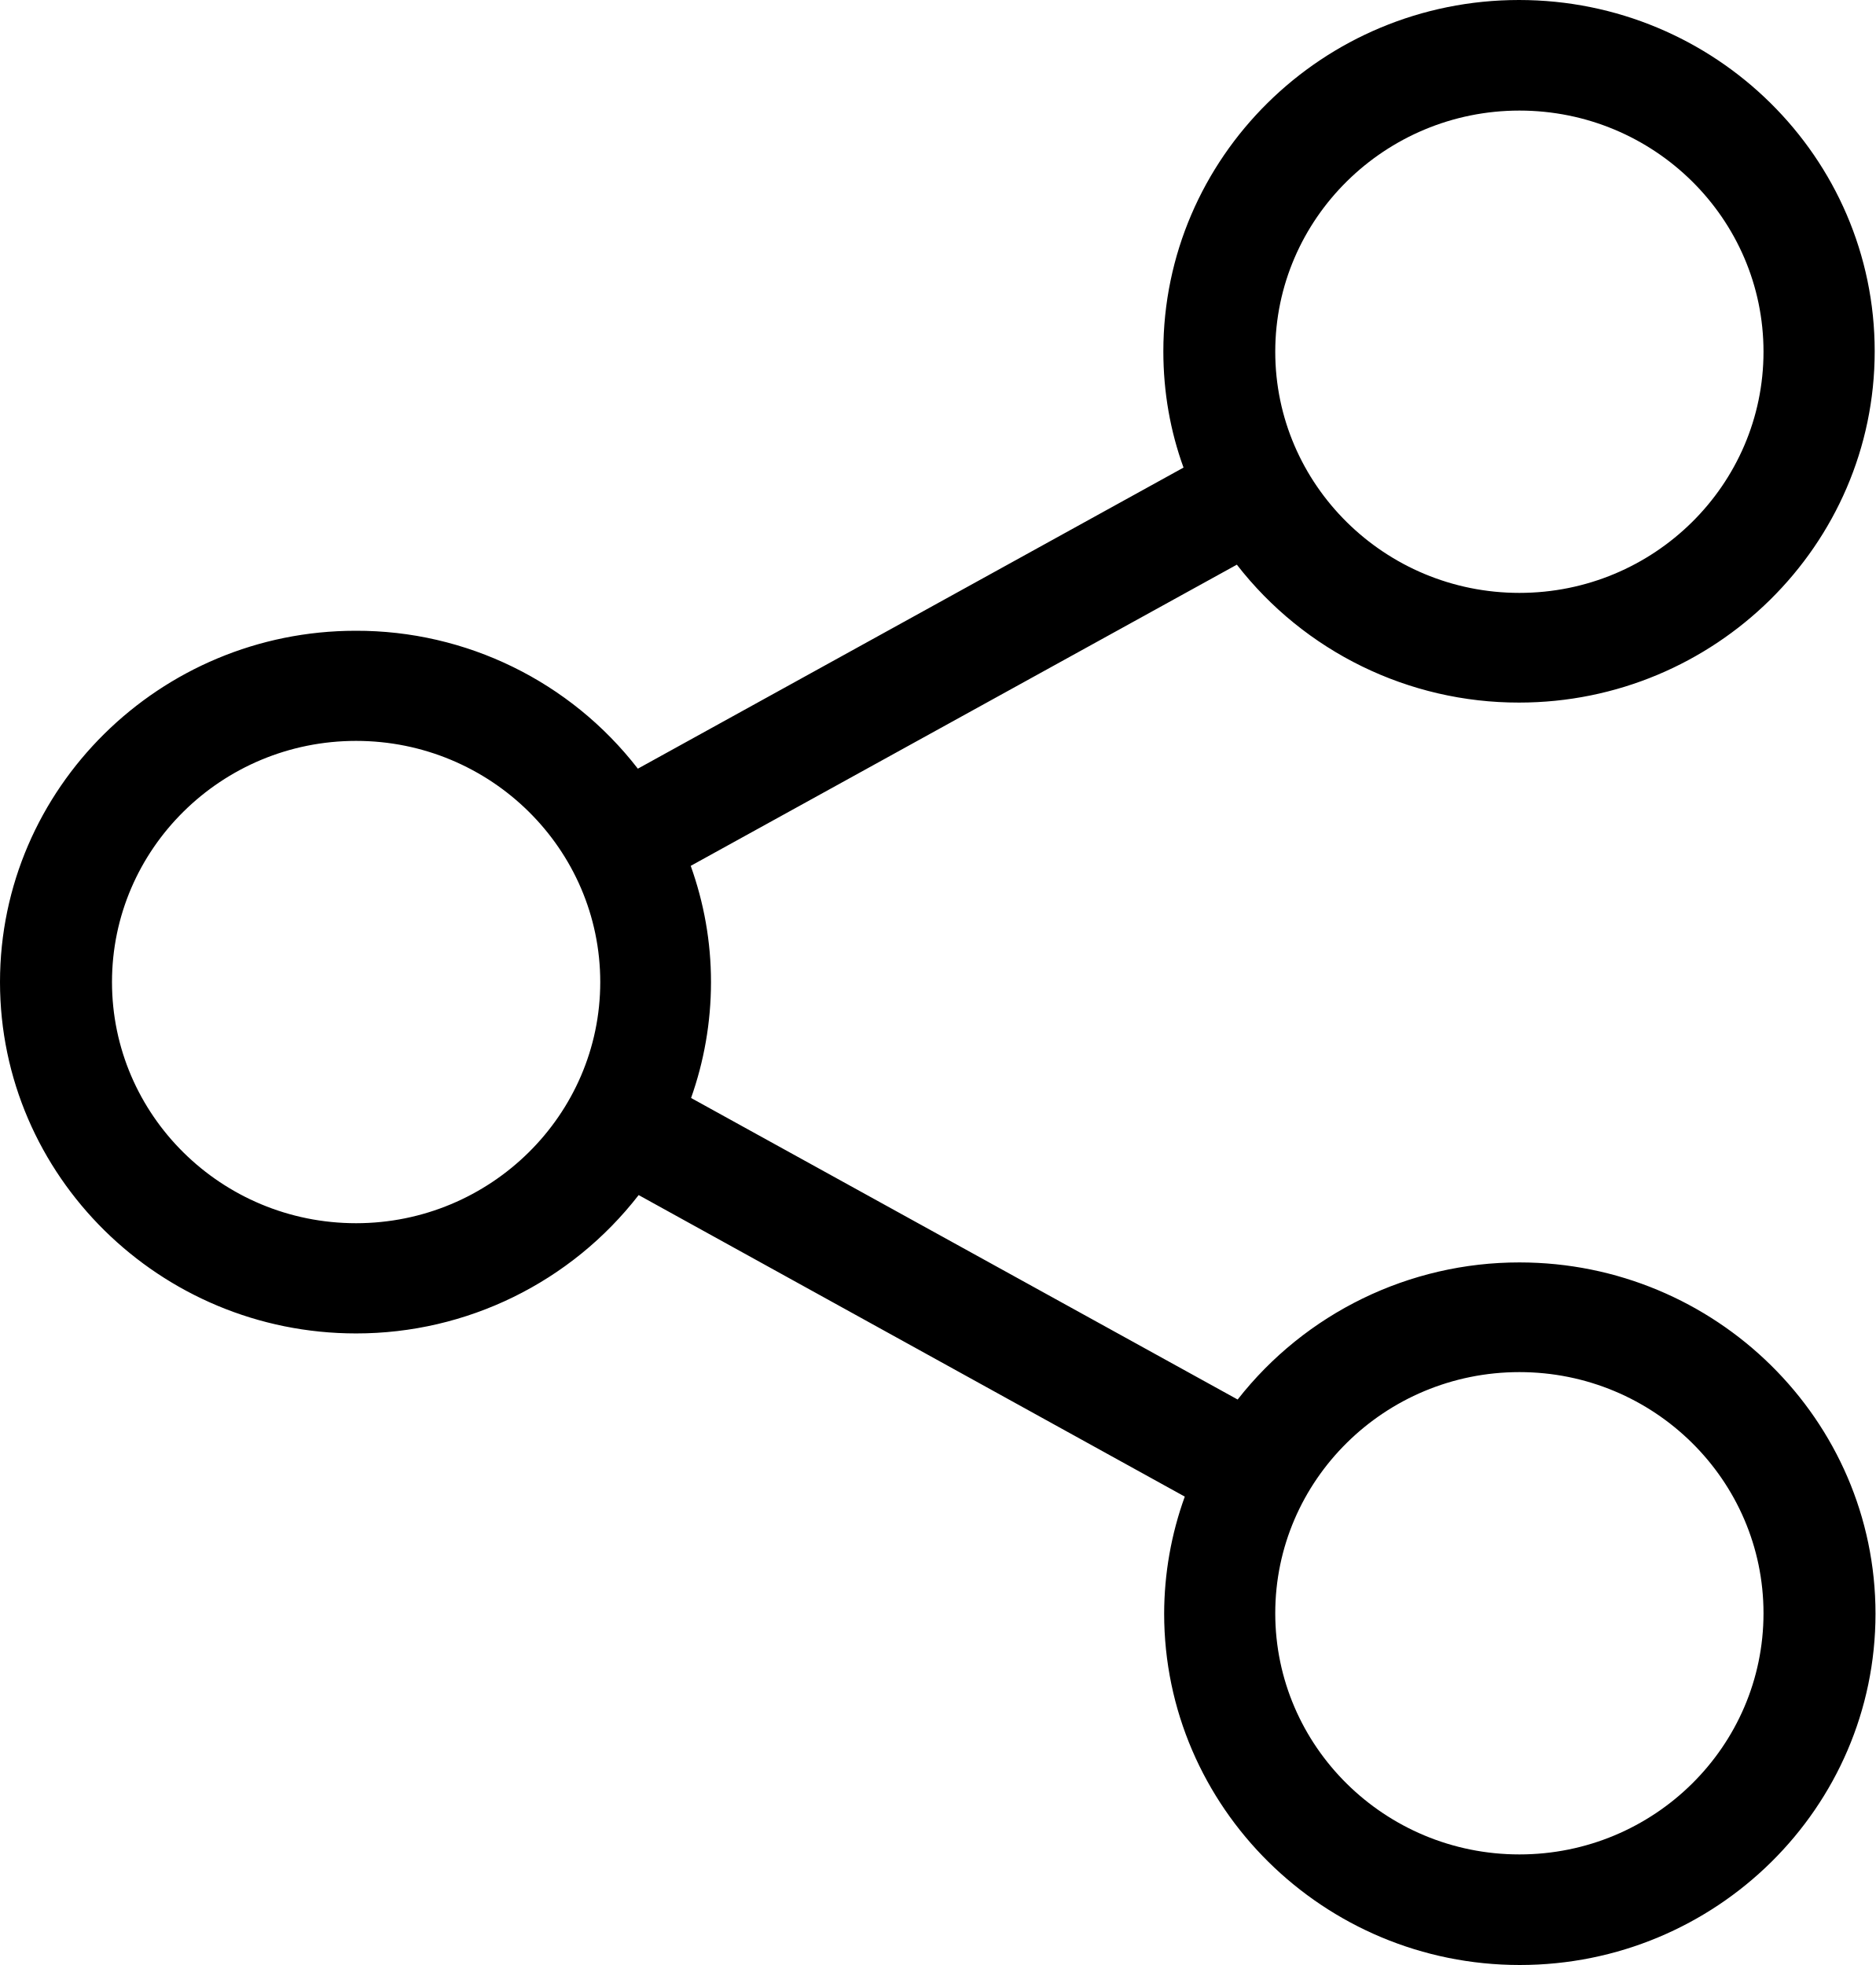
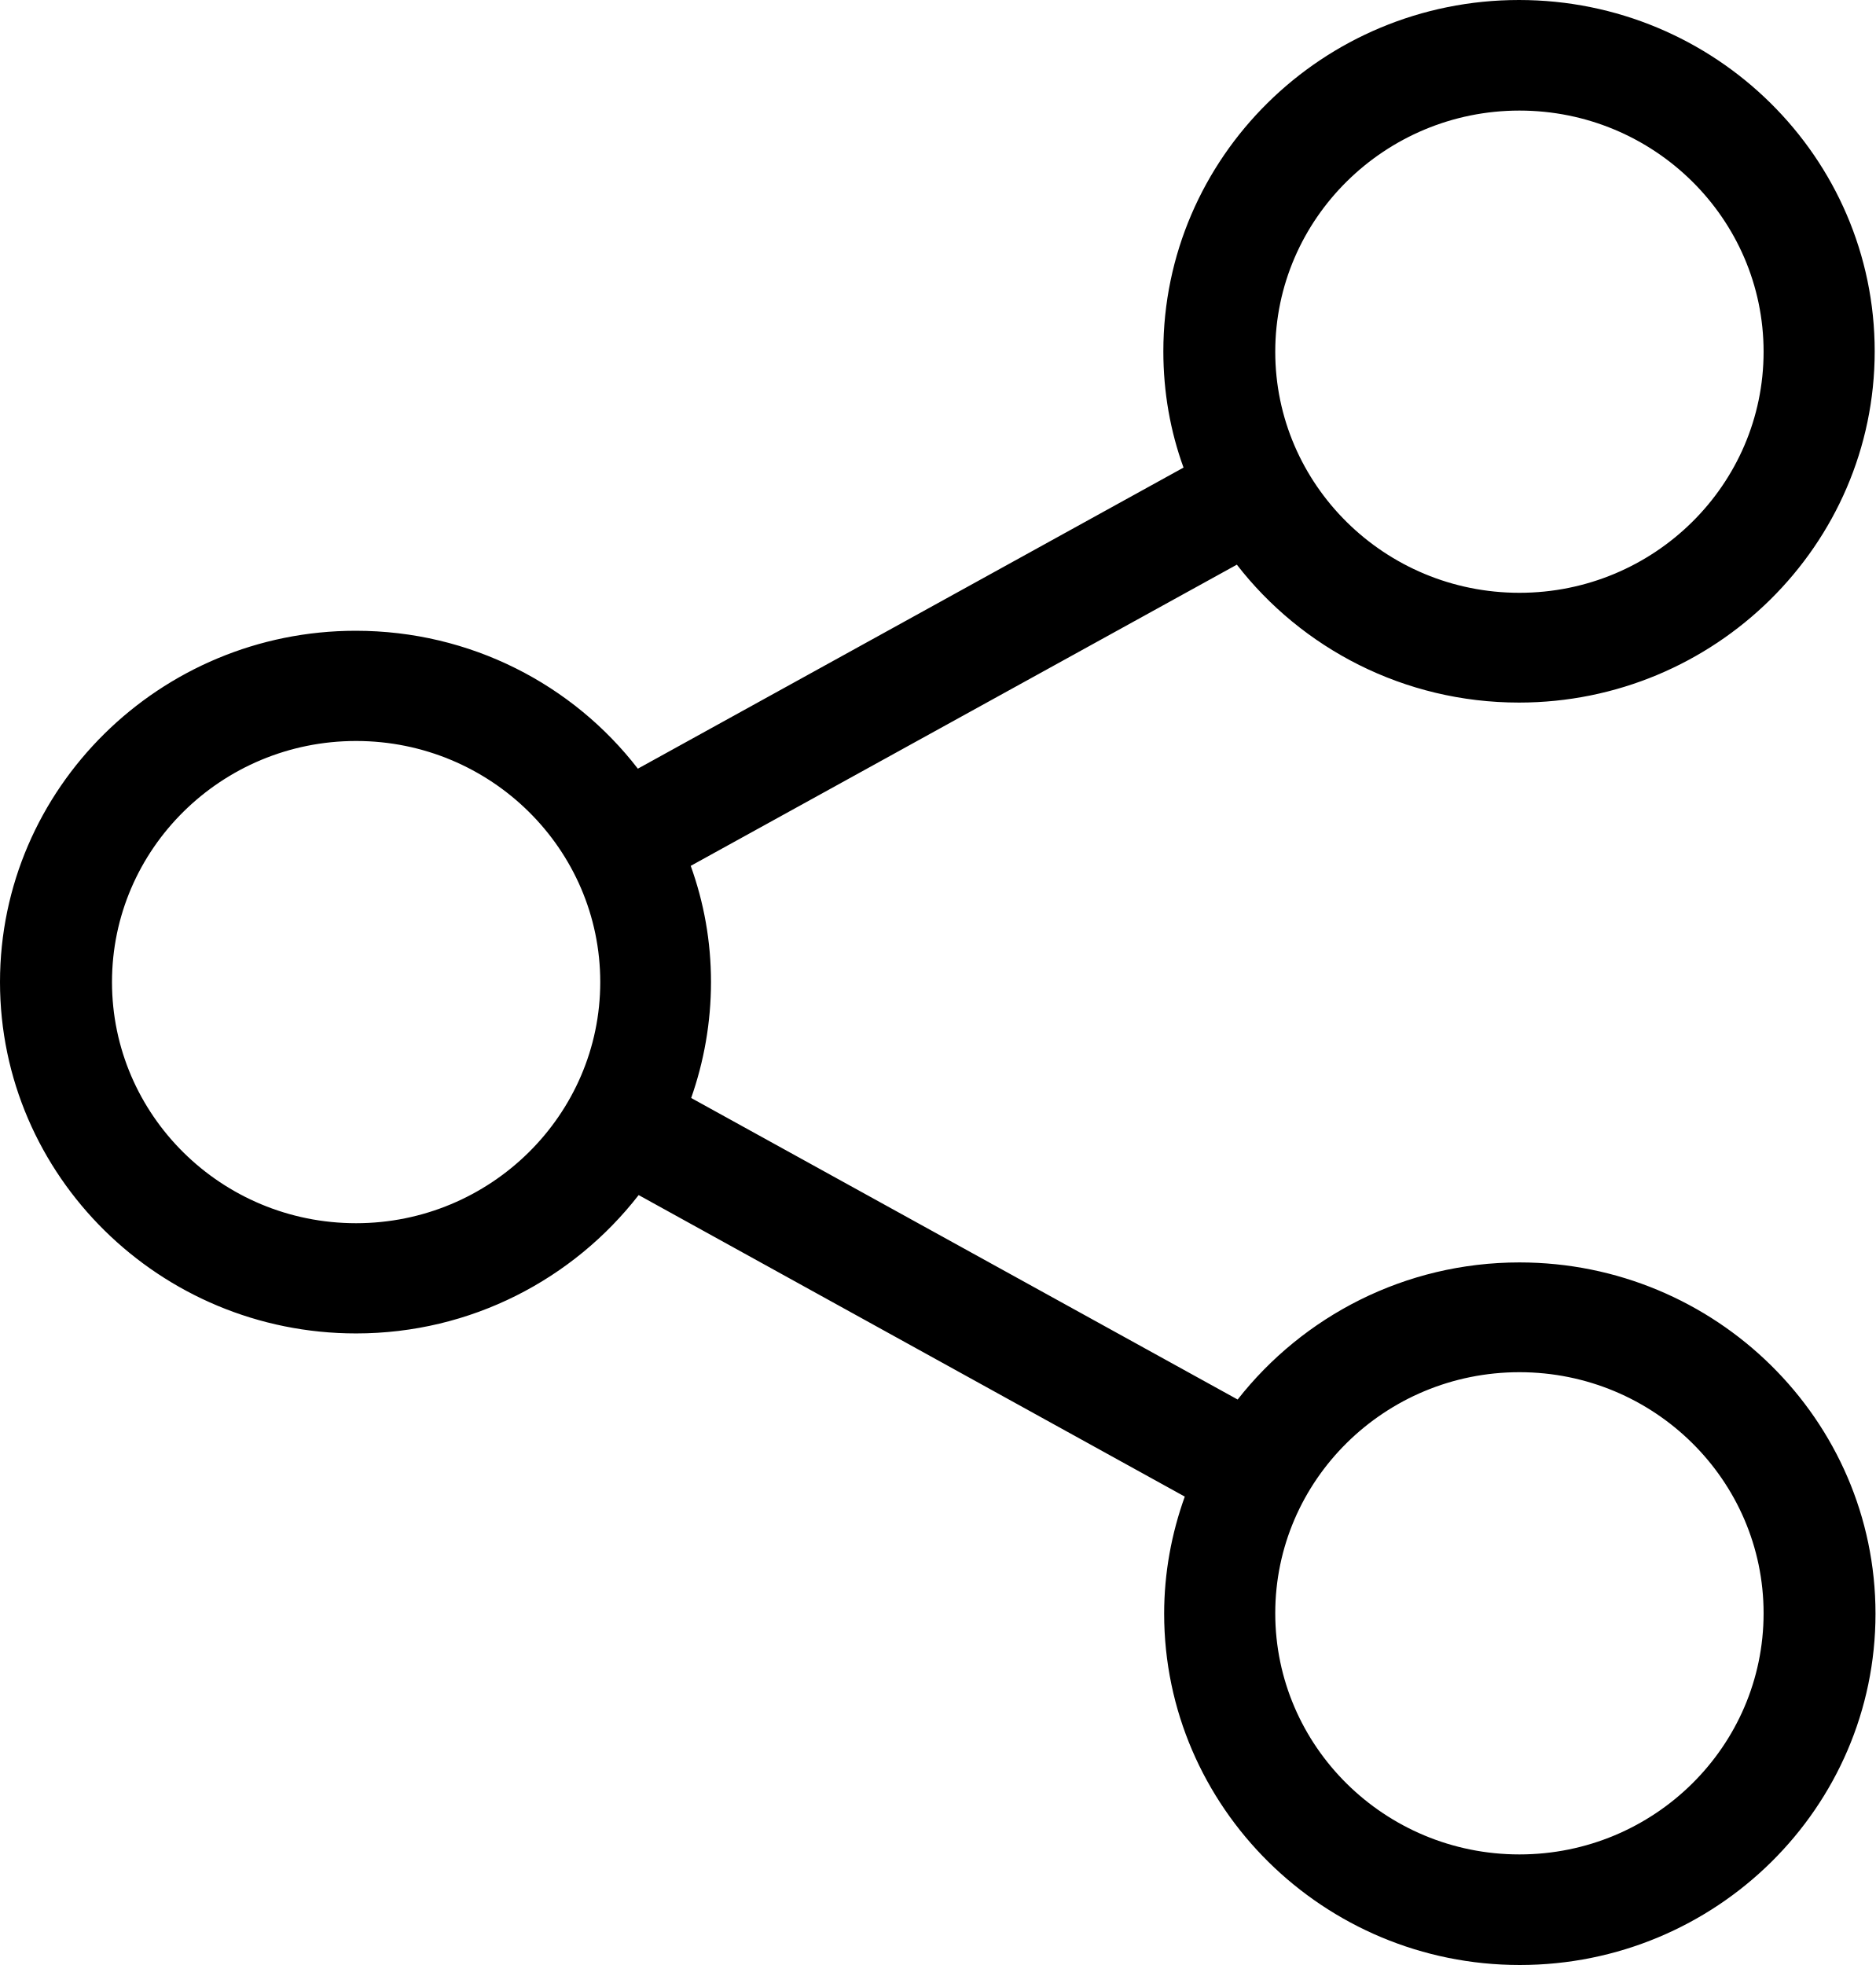
- <svg xmlns="http://www.w3.org/2000/svg" width="21" height="22" viewBox="0 0 21 22" fill="none">
-   <path d="M17.013 14.134a4.004 4.004 0 0 0-3.155 1.535l-6.12-3.376c.144-.407.223-.845.223-1.298 0-.456-.08-.89-.227-1.301l6.115-3.372a3.994 3.994 0 0 0 3.16 1.544c2.192 0 3.982-1.763 3.982-3.933S19.205 0 17.008 0s-3.982 1.763-3.982 3.933c0 .457.078.895.226 1.302l-6.11 3.371a3.98 3.98 0 0 0-3.16-1.544C1.79 7.062 0 8.826 0 10.995c0 2.17 1.79 3.934 3.987 3.934a4 4 0 0 0 3.164-1.549l6.115 3.376a3.873 3.873 0 0 0-.231 1.31c0 2.166 1.785 3.934 3.982 3.934C19.215 22 21 20.237 21 18.067s-1.79-3.933-3.987-3.933zm0-12.896c1.508 0 2.733 1.21 2.733 2.7 0 1.489-1.225 2.7-2.733 2.7s-2.734-1.211-2.734-2.7c0-1.49 1.23-2.7 2.734-2.7zM3.987 13.695c-1.508 0-2.733-1.21-2.733-2.7 0-1.489 1.225-2.7 2.733-2.7s2.734 1.211 2.734 2.7c0 1.49-1.23 2.7-2.734 2.7zm13.026 7.067c-1.508 0-2.734-1.21-2.734-2.7 0-1.489 1.226-2.7 2.734-2.7s2.733 1.211 2.733 2.7c0 1.49-1.225 2.7-2.733 2.7z" fill="#000" />
+ <svg xmlns="http://www.w3.org/2000/svg" width="21" height="22" viewBox="0 0 21 22" fill="#000">
+   <path d="M17.013 14.134C15.732 14.134 14.589 14.737 13.858 15.669L7.739 12.293C7.882 11.886 7.961 11.448 7.961 10.995C7.961 10.539 7.882 10.105 7.734 9.694L13.849 6.322C14.575 7.259 15.722 7.866 17.008 7.866C19.201 7.866 20.991 6.103 20.991 3.933C20.991 1.763 19.205 0 17.008 0C14.811 0 13.026 1.763 13.026 3.933C13.026 4.39 13.104 4.828 13.252 5.235L7.142 8.606C6.416 7.665 5.269 7.062 3.983 7.062C1.79 7.062 0 8.826 0 10.995C0 13.165 1.79 14.929 3.987 14.929C5.273 14.929 6.42 14.321 7.151 13.38L13.266 16.756C13.118 17.167 13.035 17.61 13.035 18.067C13.035 20.232 14.82 22 17.017 22C19.215 22 21 20.237 21 18.067C21 15.897 19.21 14.134 17.013 14.134ZM17.013 1.238C18.521 1.238 19.747 2.449 19.747 3.938C19.747 5.427 18.521 6.637 17.013 6.637C15.505 6.637 14.279 5.427 14.279 3.938C14.279 2.449 15.509 1.238 17.013 1.238ZM3.987 13.695C2.479 13.695 1.254 12.485 1.254 10.995C1.254 9.506 2.479 8.296 3.987 8.296C5.495 8.296 6.721 9.506 6.721 10.995C6.721 12.485 5.491 13.695 3.987 13.695ZM17.013 20.762C15.505 20.762 14.279 19.552 14.279 18.062C14.279 16.573 15.505 15.363 17.013 15.363C18.521 15.363 19.747 16.573 19.747 18.062C19.747 19.552 18.521 20.762 17.013 20.762Z" />
</svg>
